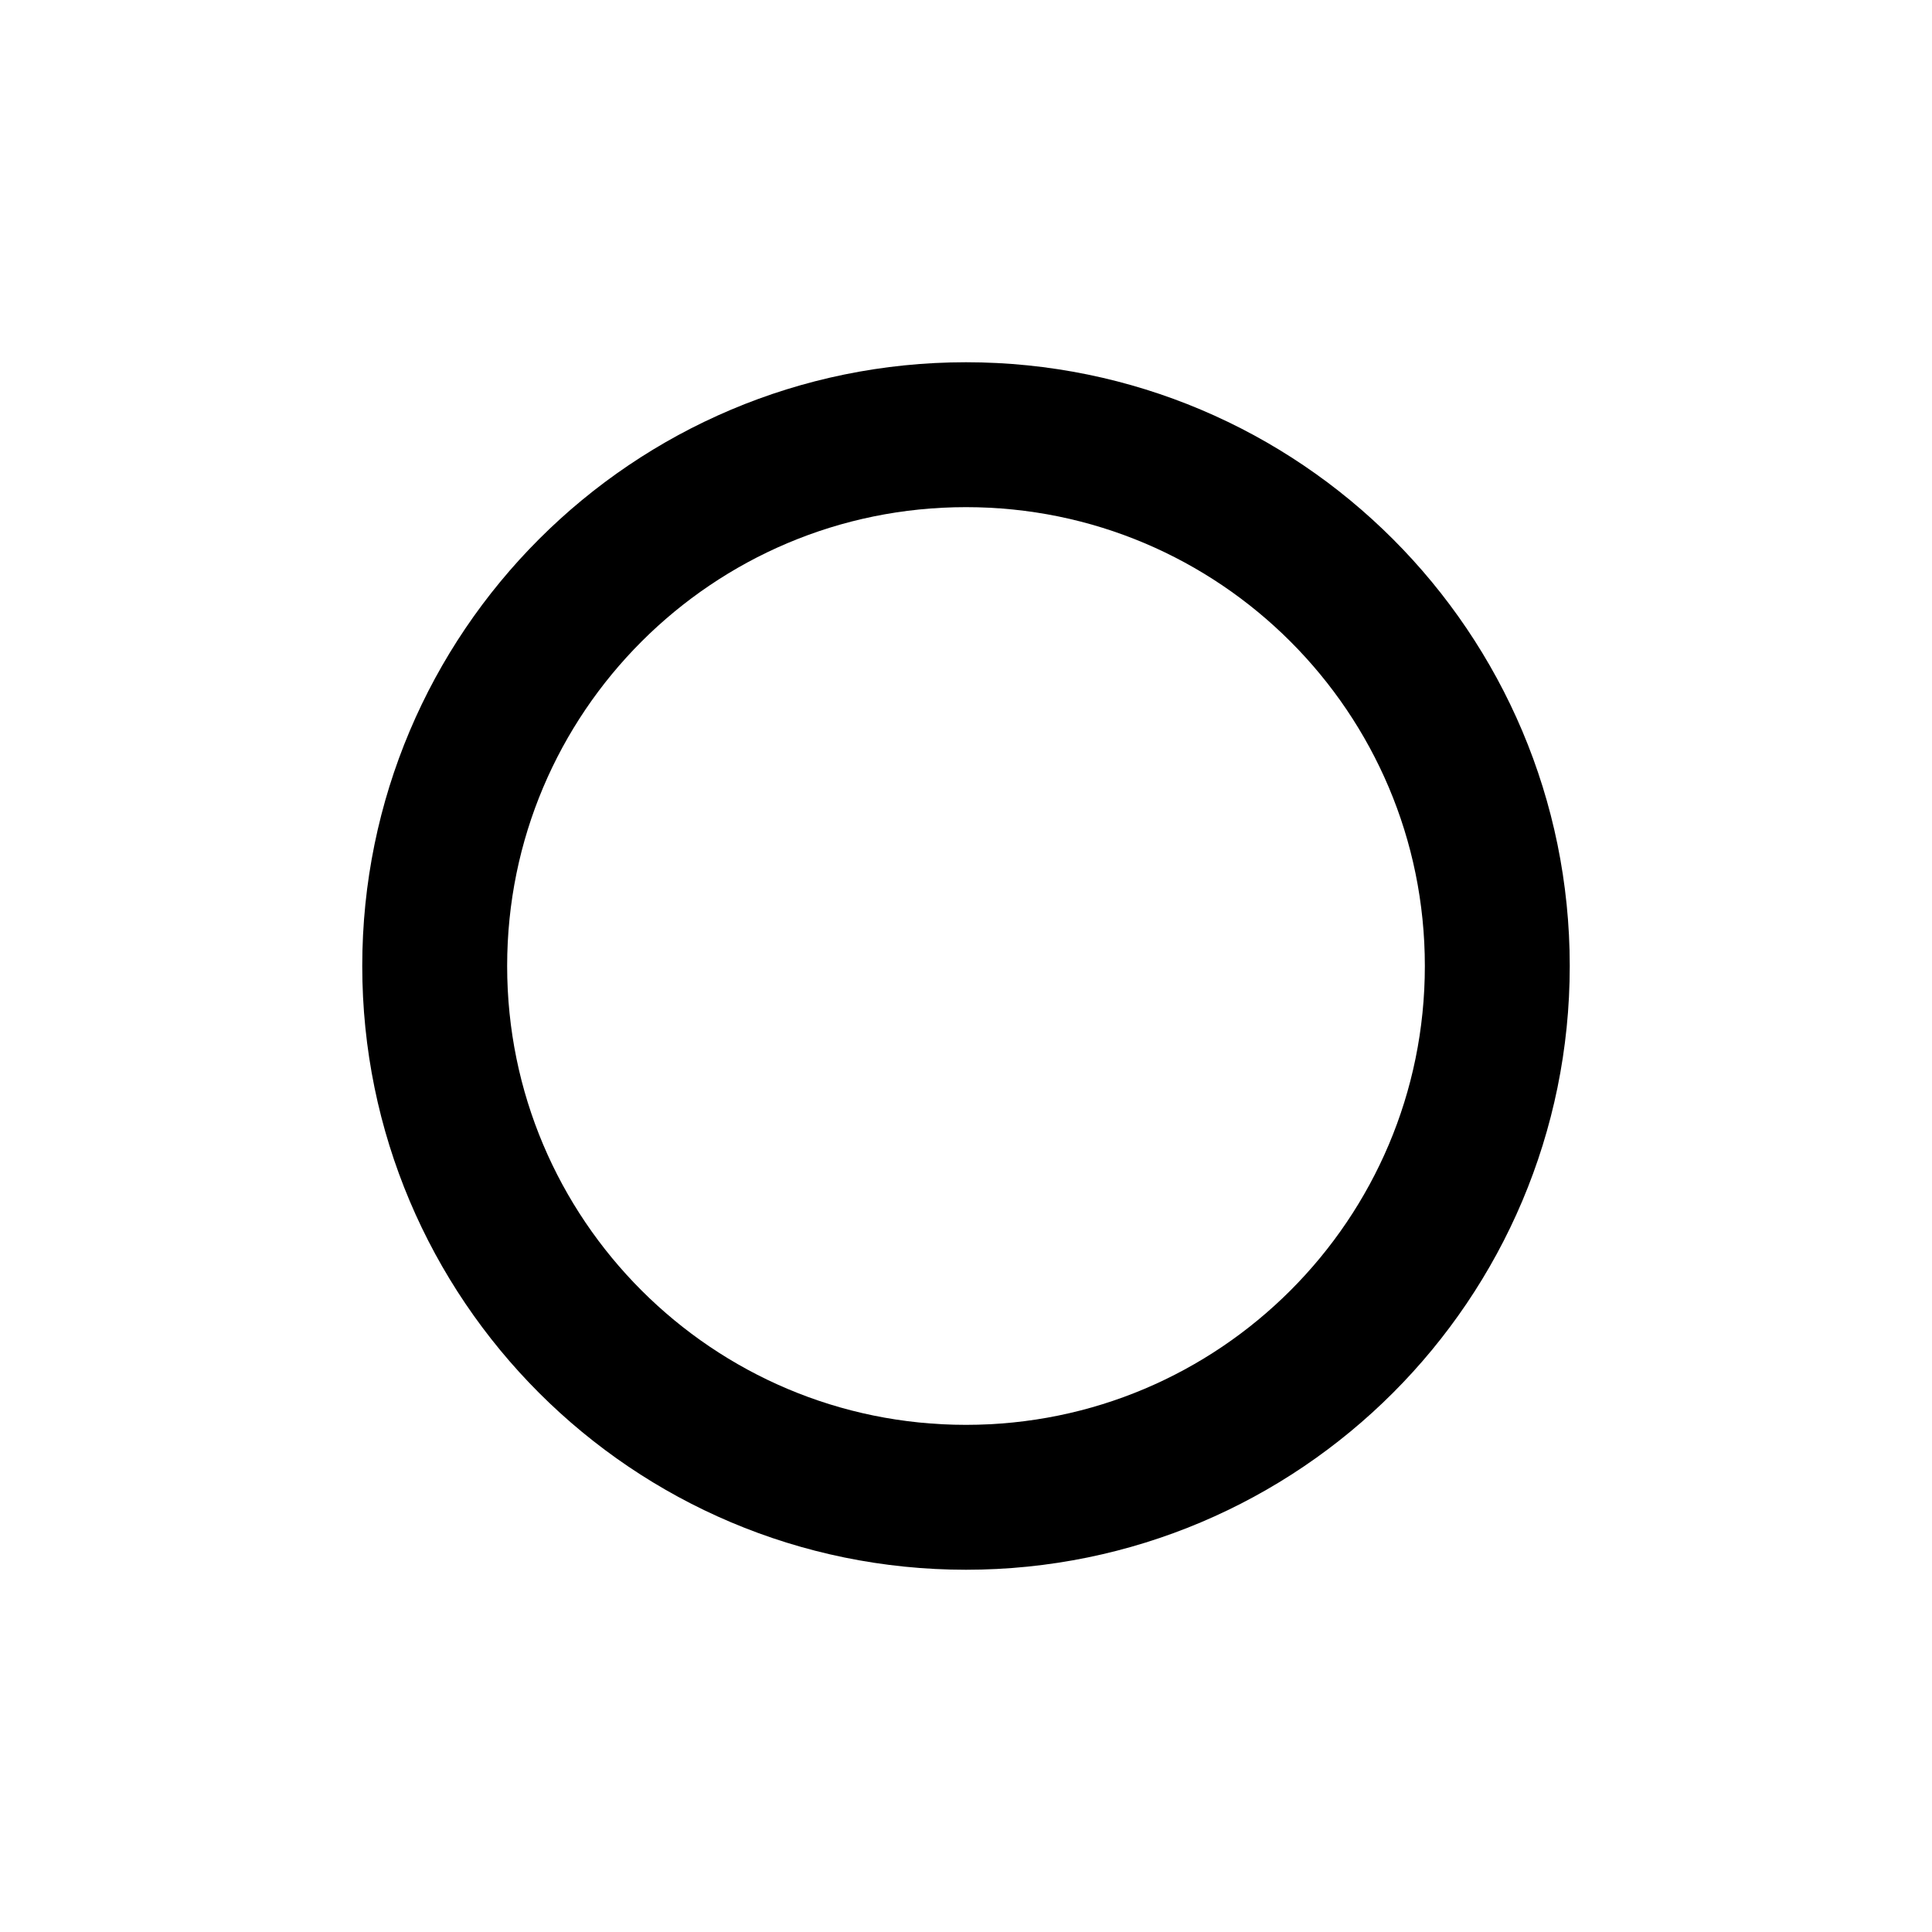
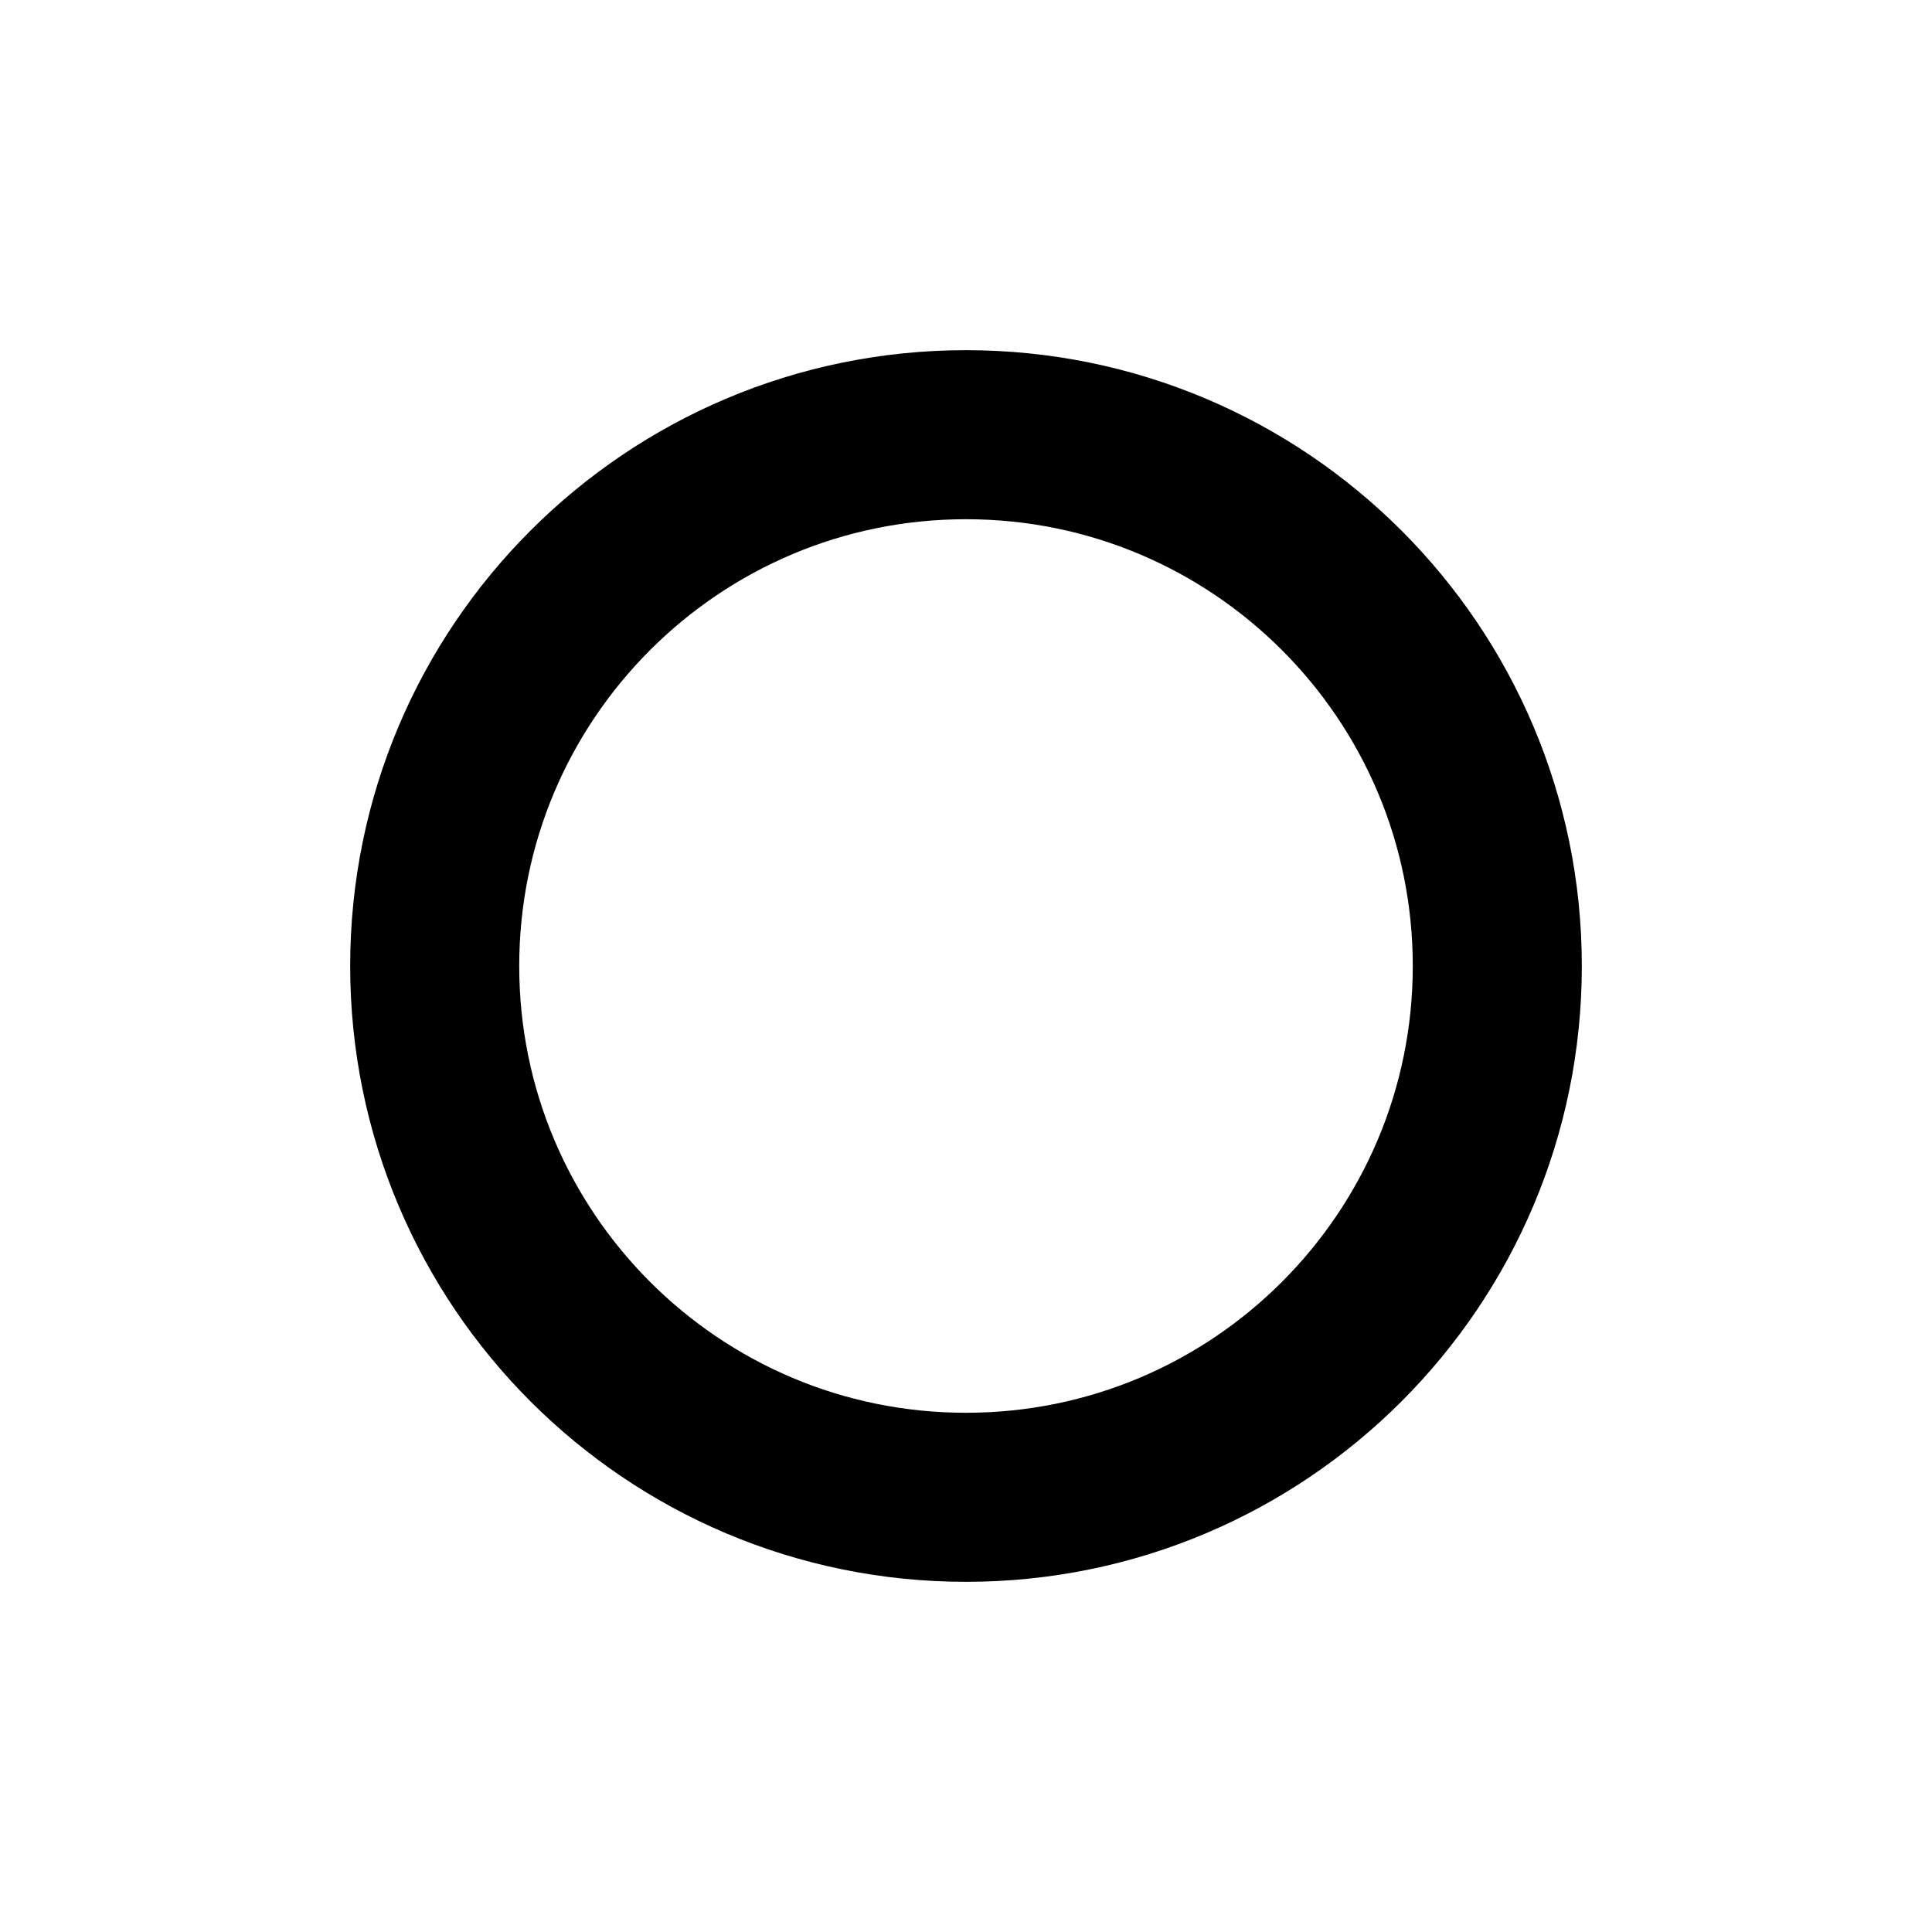
- <svg xmlns="http://www.w3.org/2000/svg" viewBox="0 0 20 20" fill="none" stroke="currentColor" stroke-width="1.5" stroke-linecap="round" stroke-linejoin="round">
+ <svg xmlns="http://www.w3.org/2000/svg" viewBox="0 0 20 20" fill="none" stroke="currentColor" stroke-width="1.75" stroke-linecap="square" stroke-linejoin="miter">
  <circle cx="10" cy="10" r="5.5" />
</svg>
